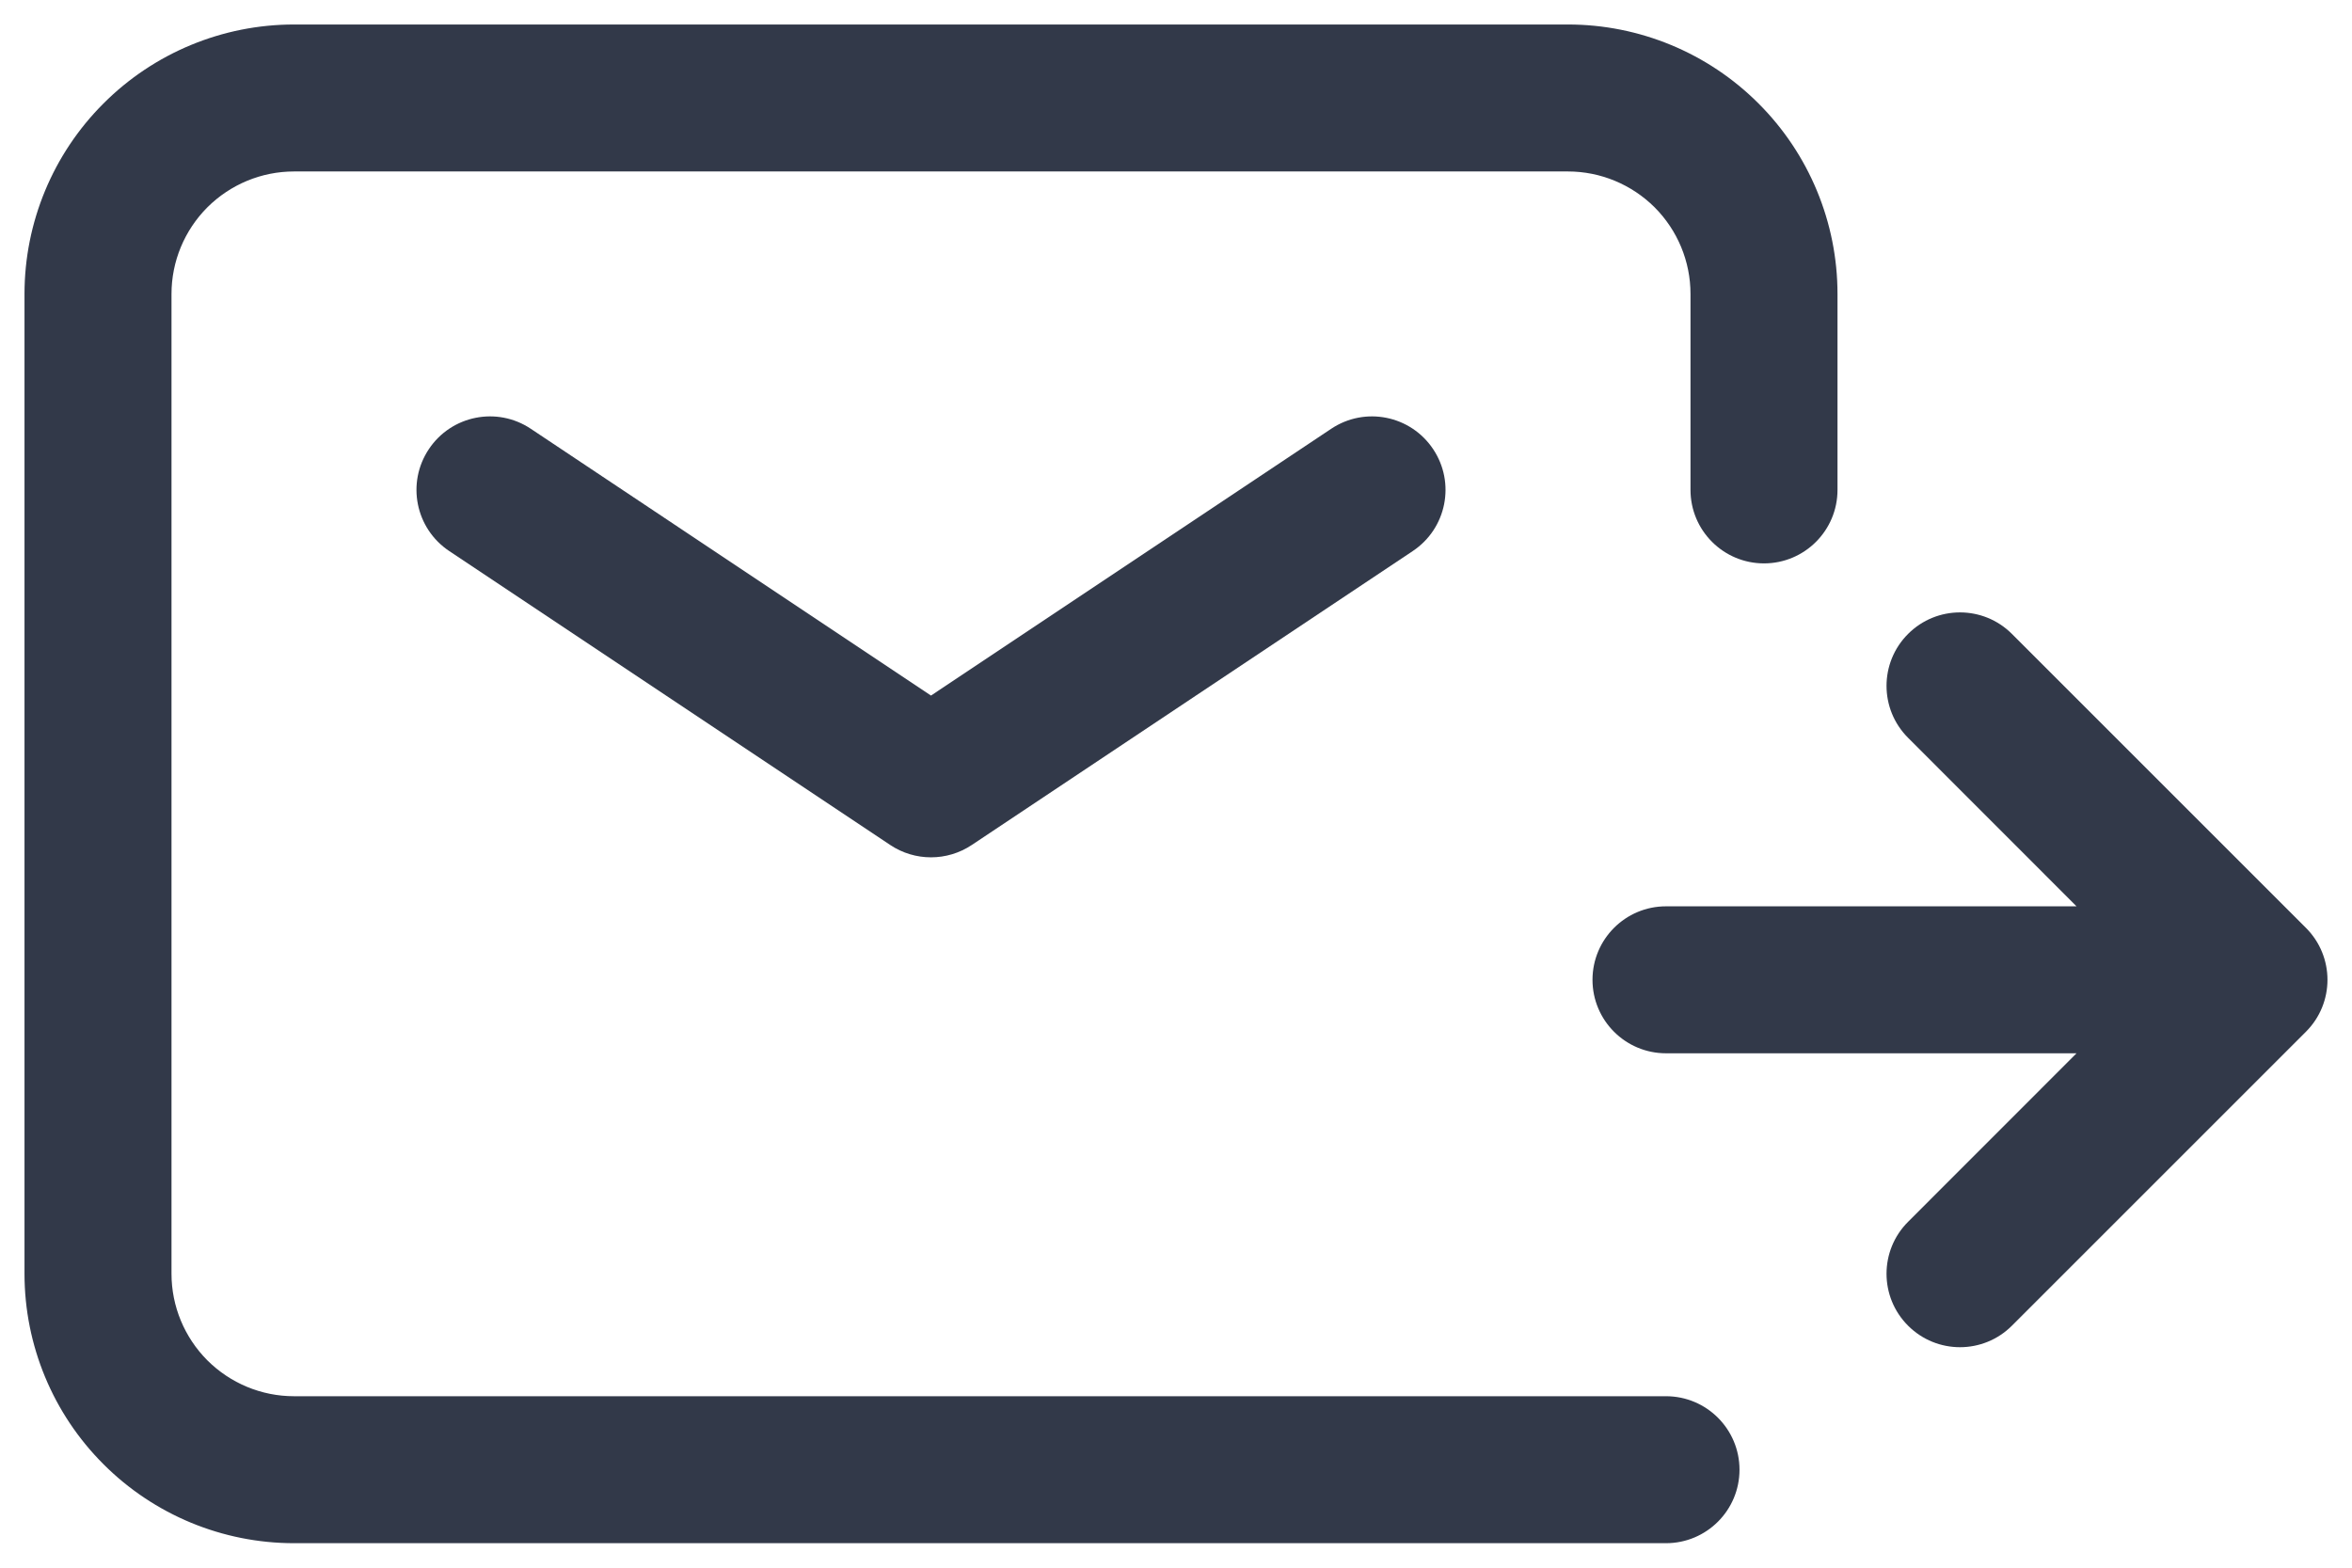
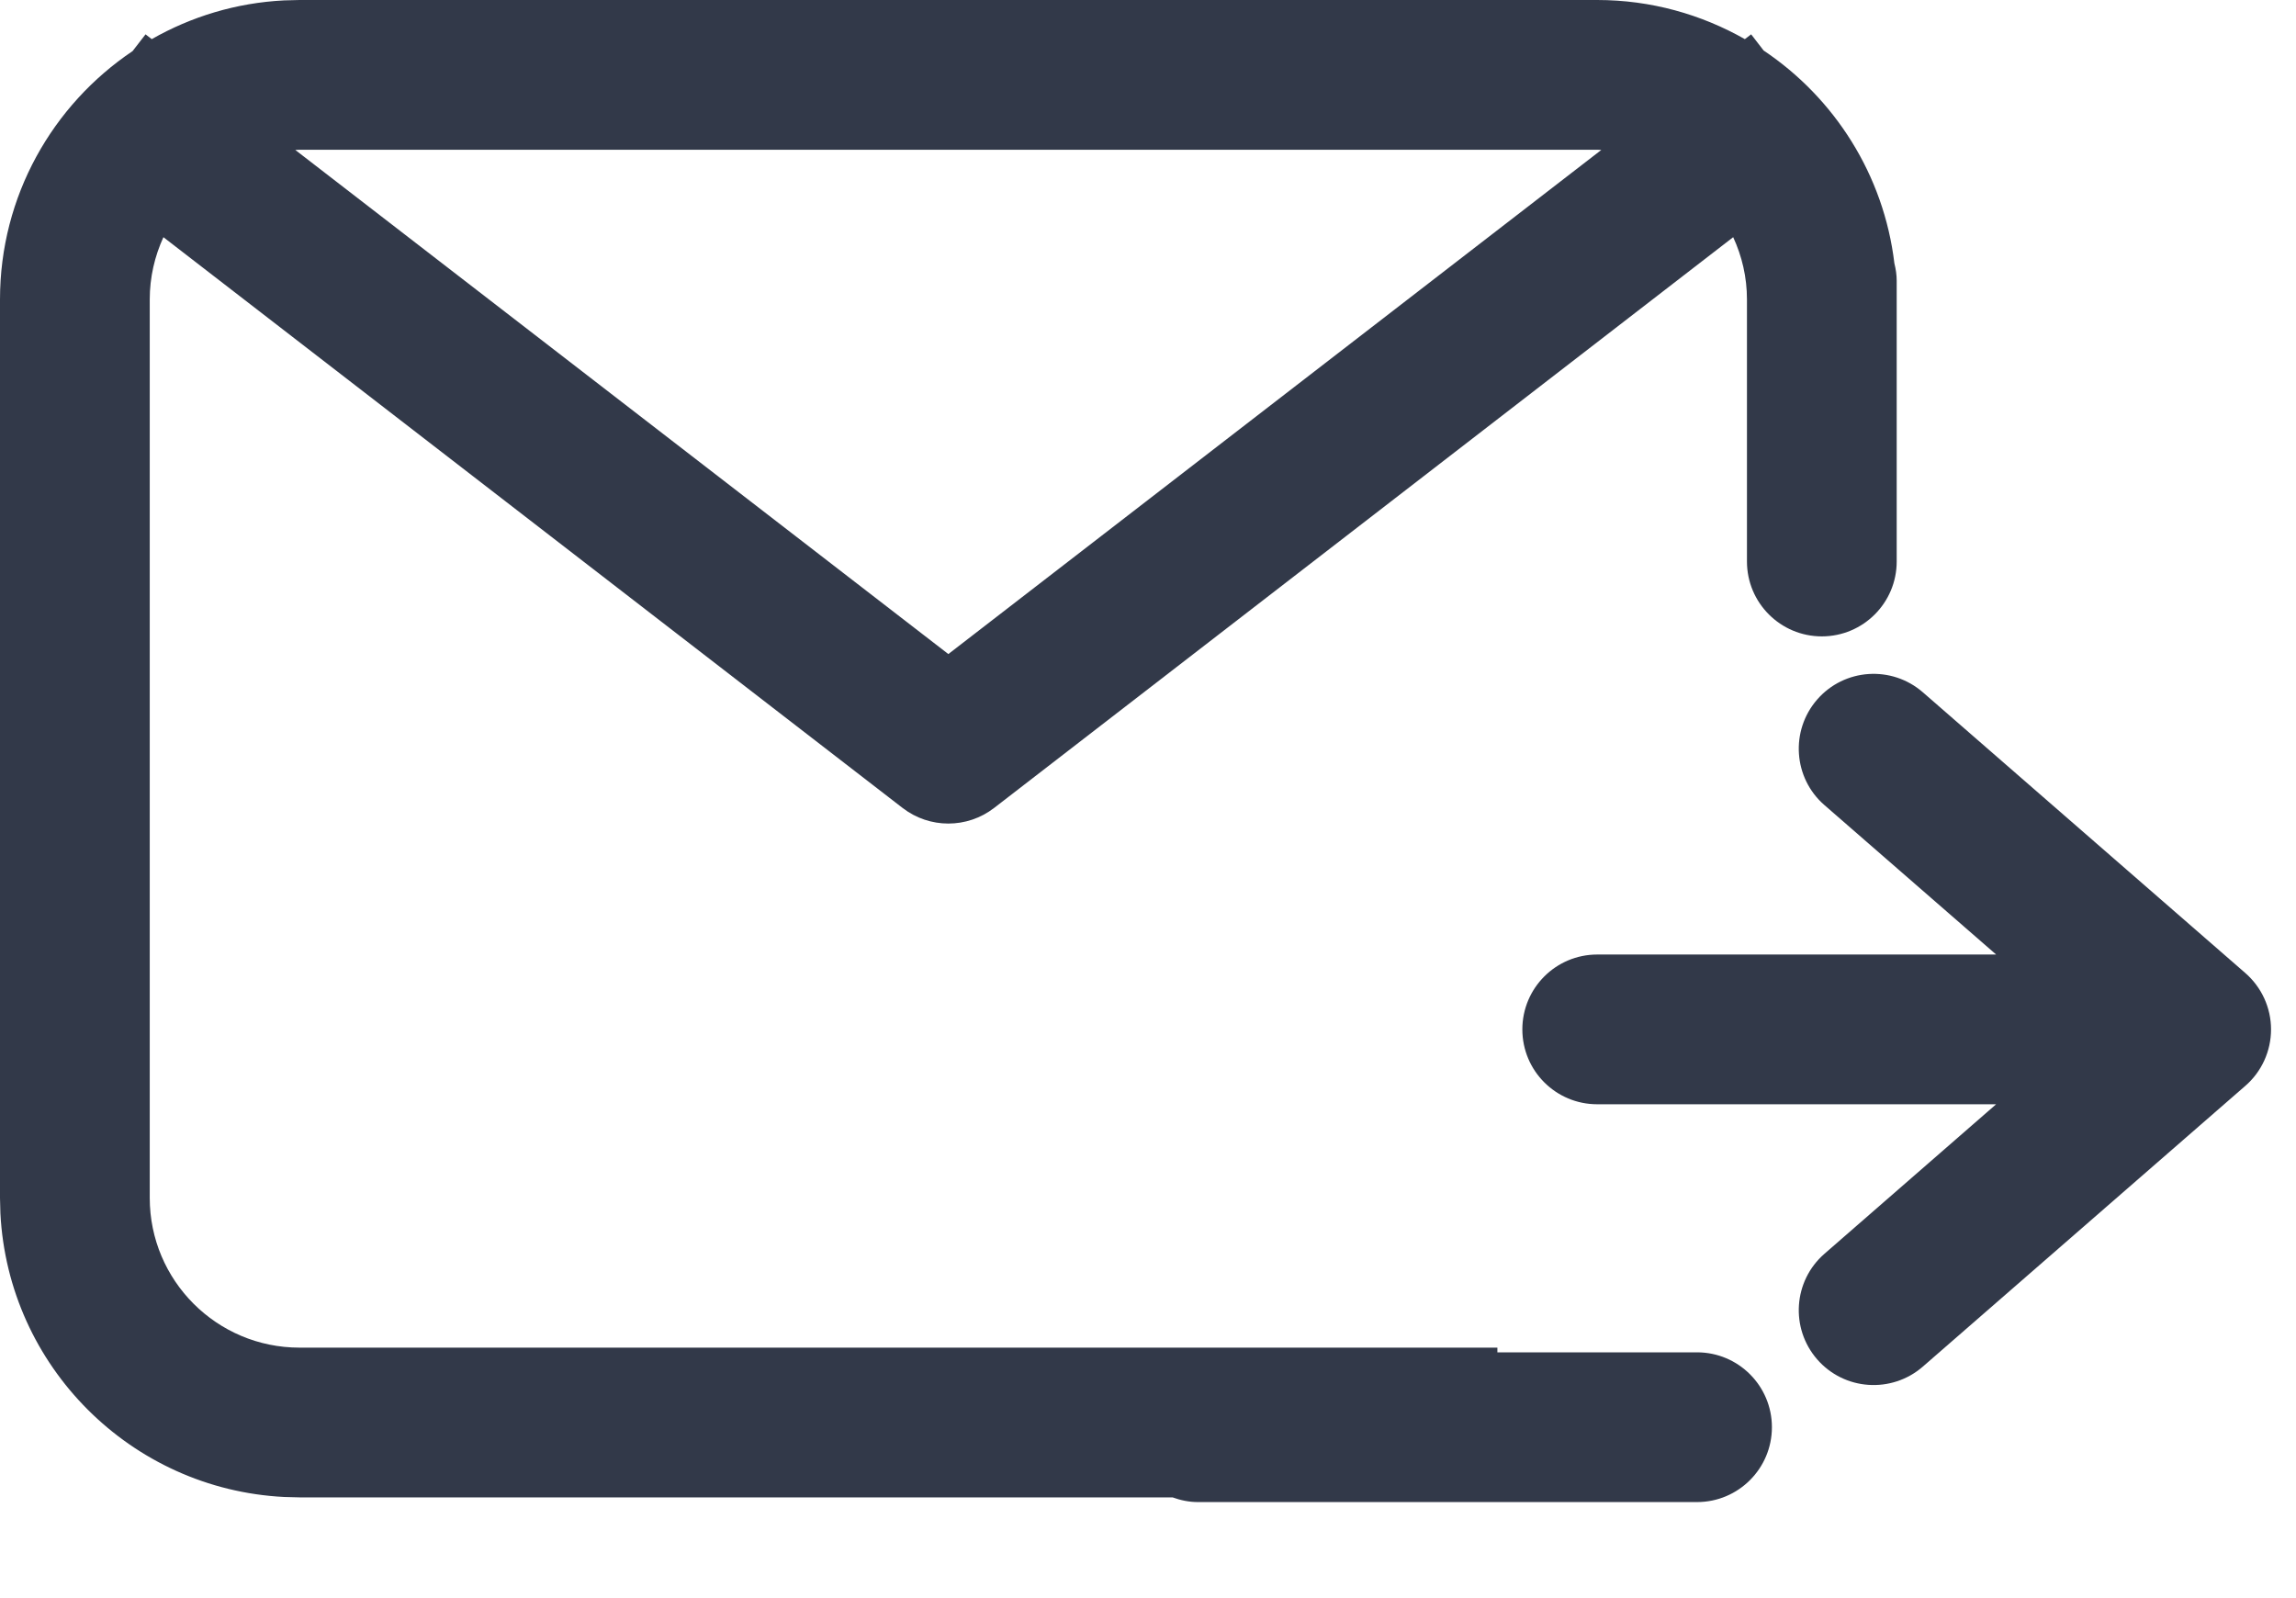
- <svg xmlns="http://www.w3.org/2000/svg" width="24" height="16" viewBox="0 0 24 16" fill="none">
-   <path d="M13.584 4.376C13.929 4.146 14.394 4.239 14.624 4.584C14.854 4.929 14.761 5.394 14.416 5.624L9.916 8.624C9.664 8.792 9.336 8.792 9.084 8.624L4.584 5.624C4.239 5.394 4.146 4.929 4.376 4.584C4.606 4.239 5.071 4.146 5.416 4.376L9.5 7.099L13.584 4.376Z" fill="#323949" />
-   <path d="M17.25 5V3C17.25 2.668 17.118 2.351 16.884 2.116C16.649 1.882 16.331 1.75 16 1.75H3C2.668 1.75 2.351 1.882 2.116 2.116C1.882 2.351 1.75 2.668 1.75 3V13C1.75 13.332 1.882 13.649 2.116 13.884C2.351 14.118 2.668 14.25 3 14.25H17C17.414 14.25 17.75 14.586 17.75 15C17.75 15.414 17.414 15.75 17 15.75H3C2.271 15.75 1.571 15.46 1.056 14.944C0.54 14.429 0.25 13.729 0.25 13V3C0.25 2.271 0.54 1.571 1.056 1.056C1.571 0.54 2.271 0.25 3 0.25H16C16.729 0.25 17.429 0.54 17.944 1.056C18.46 1.571 18.75 2.271 18.75 3V5C18.75 5.414 18.414 5.75 18 5.75C17.586 5.75 17.25 5.414 17.25 5Z" fill="#323949" />
-   <path d="M19.47 6.47C19.763 6.177 20.237 6.177 20.53 6.47L23.53 9.47C23.823 9.763 23.823 10.237 23.53 10.53L20.53 13.53C20.237 13.823 19.763 13.823 19.47 13.53C19.177 13.237 19.177 12.763 19.47 12.47L21.189 10.75H17C16.586 10.75 16.25 10.414 16.25 10C16.25 9.586 16.586 9.25 17 9.25H21.189L19.47 7.53C19.177 7.237 19.177 6.763 19.47 6.47Z" fill="#323949" />
+ <svg xmlns="http://www.w3.org/2000/svg" width="23" height="16" viewBox="0 0 23 16" fill="none">
+   <path d="M19.262 6.935C18.949 6.663 18.475 6.695 18.203 7.008C17.932 7.32 17.964 7.794 18.276 8.065L19.996 9.562H16C15.586 9.562 15.25 9.898 15.25 10.312C15.25 10.727 15.586 11.062 16 11.062H19.996L18.276 12.56C17.964 12.832 17.932 13.305 18.203 13.617C18.475 13.93 18.949 13.962 19.262 13.69L22.492 10.878C22.656 10.736 22.75 10.529 22.75 10.312C22.75 10.096 22.656 9.89 22.492 9.747L19.262 6.935Z" fill="#323949" />
+   <path d="M16 0C16.538 0 17.042 0.144 17.479 0.392L17.542 0.344L17.667 0.506C18.376 0.981 18.871 1.75 18.977 2.639C18.991 2.695 19 2.752 19 2.812V5.625C19 6.039 18.664 6.375 18.25 6.375C17.836 6.375 17.5 6.039 17.5 5.625V3C17.5 2.777 17.45 2.566 17.362 2.376L9.958 8.094C9.688 8.302 9.312 8.302 9.042 8.094L1.637 2.376C1.55 2.566 1.5 2.777 1.5 3V12C1.5 12.828 2.172 13.5 3 13.5H15V13.547H17C17.414 13.547 17.75 13.883 17.75 14.297C17.75 14.711 17.414 15.047 17 15.047H12C11.911 15.047 11.826 15.029 11.746 15H3L2.846 14.996C1.312 14.918 0.082 13.688 0.004 12.154L0 12V3C0 1.963 0.528 1.05 1.328 0.512L1.458 0.344L1.52 0.392C1.915 0.167 2.365 0.028 2.846 0.004L3 0H16ZM2.958 1.502L9.5 6.552L16.041 1.502C16.027 1.502 16.014 1.5 16 1.5H3C2.986 1.5 2.972 1.502 2.958 1.502Z" fill="#323949" />
</svg>
